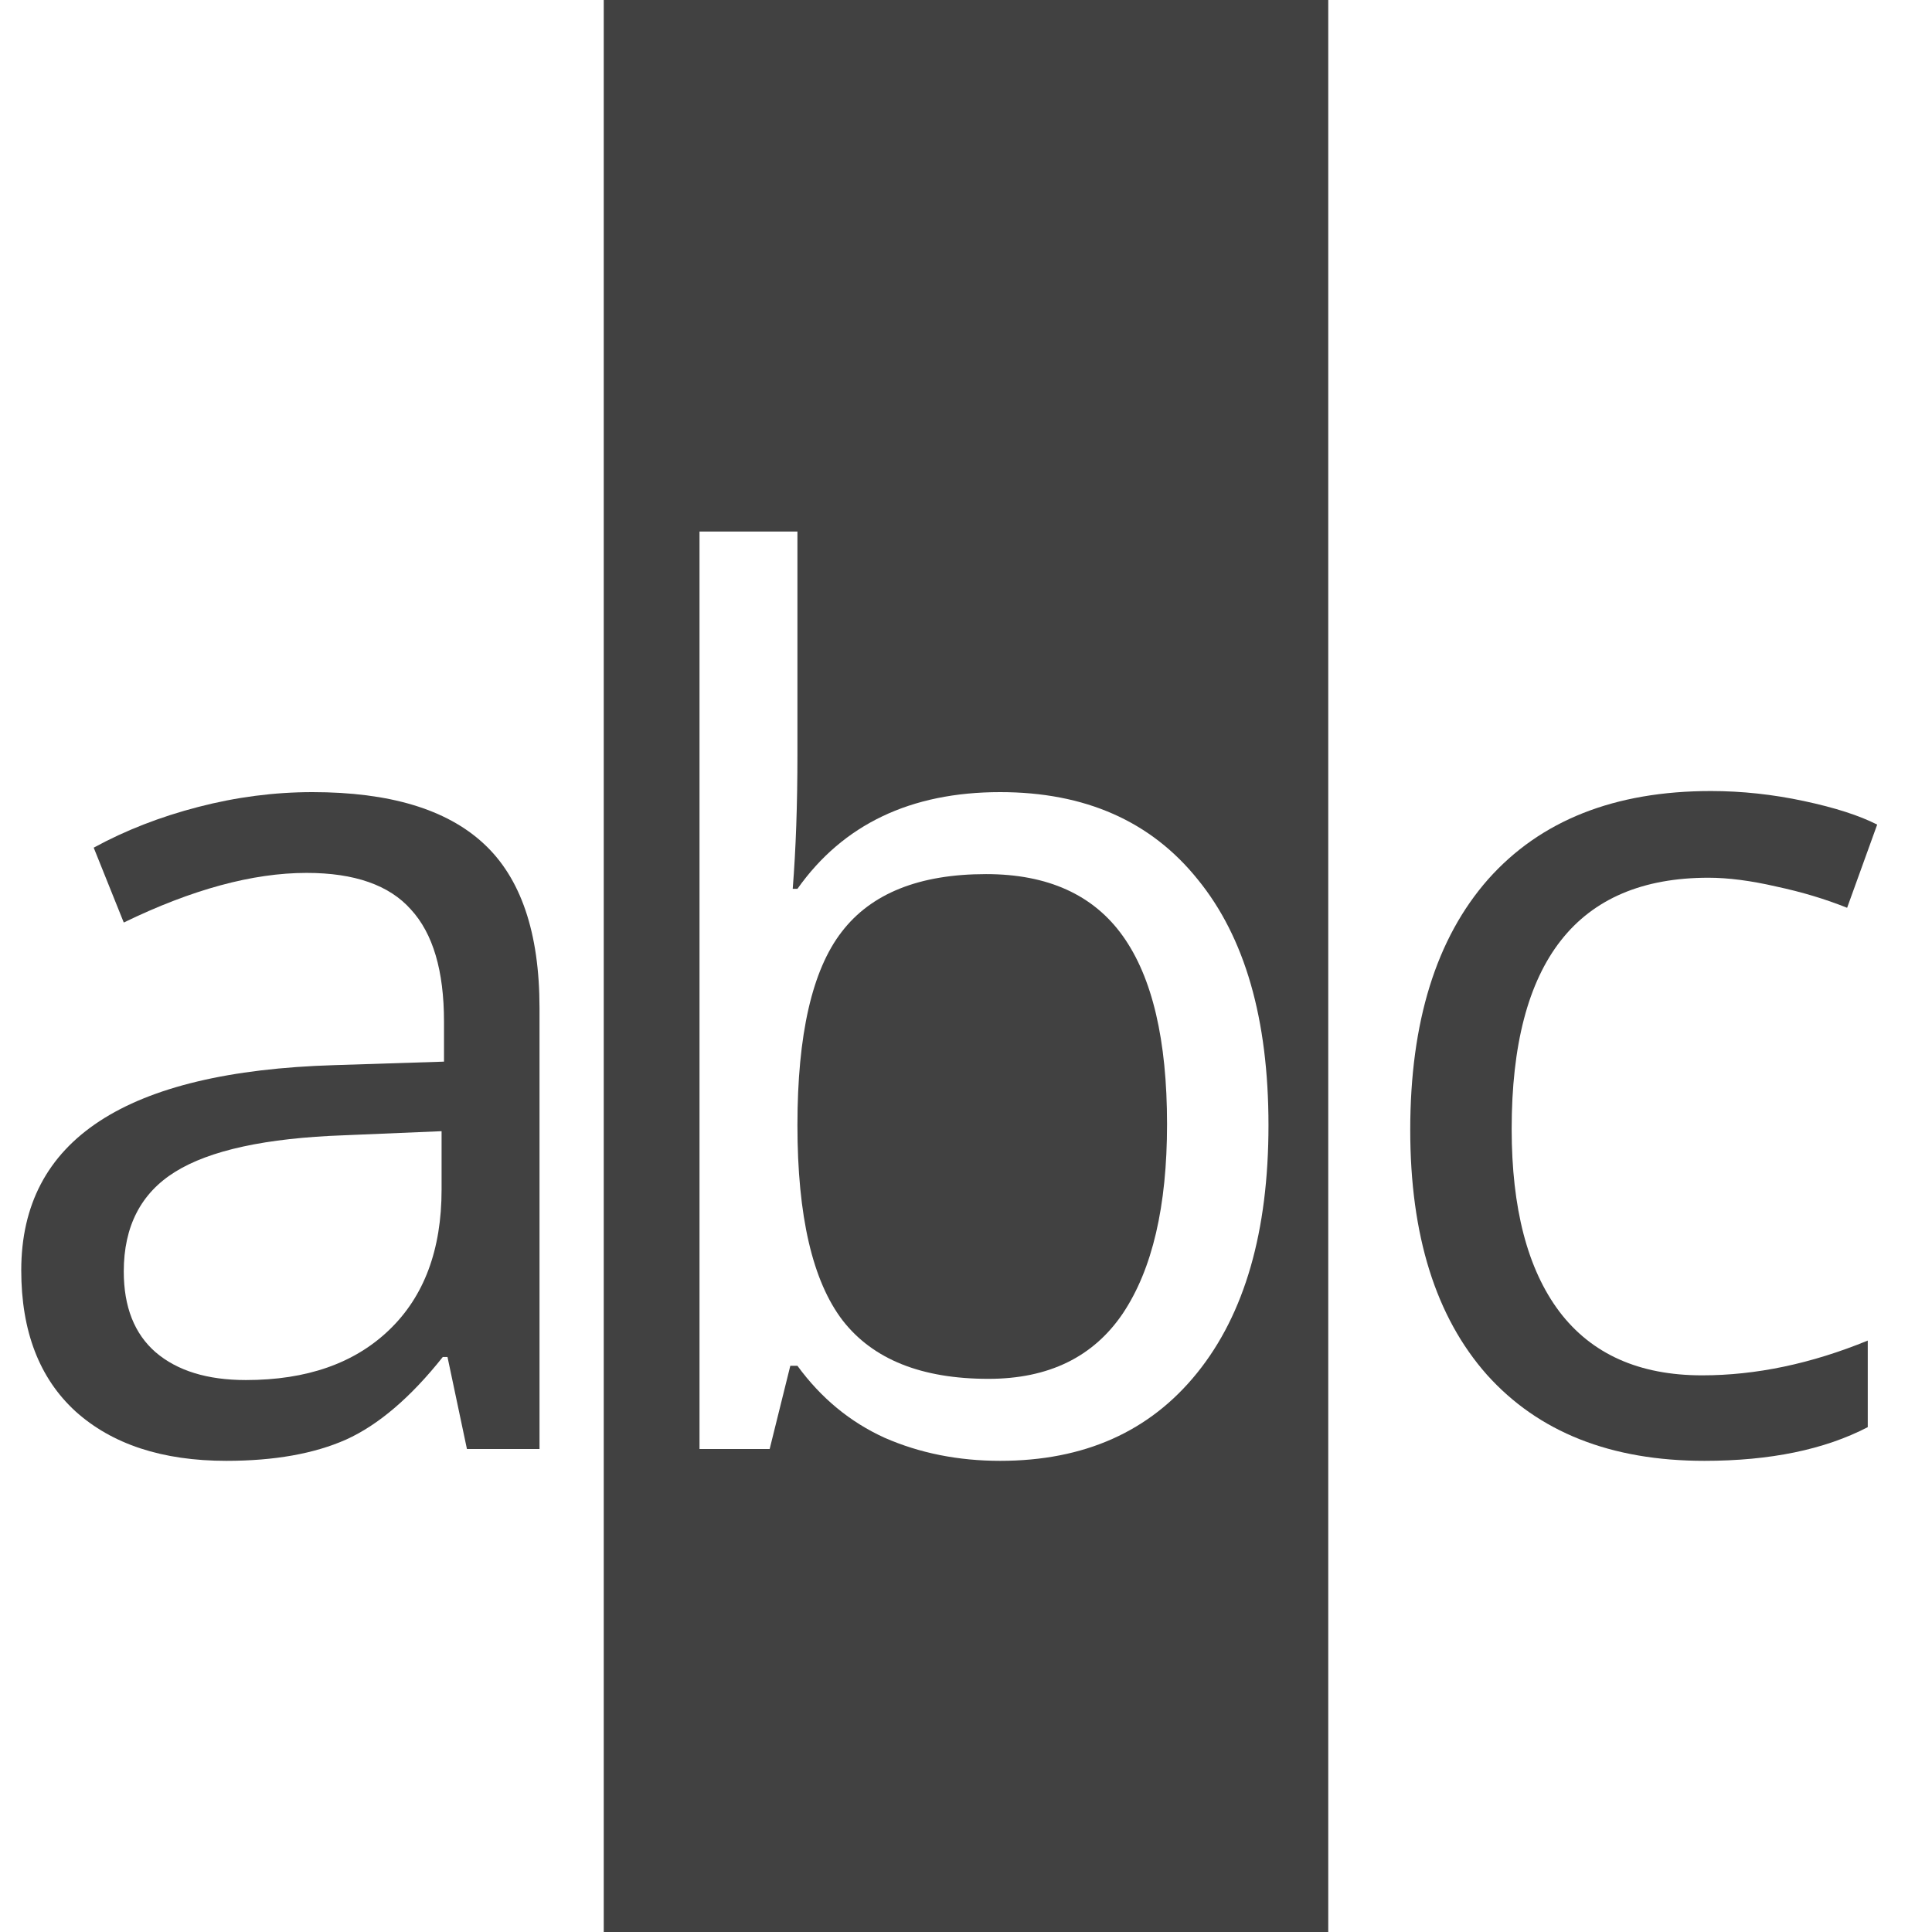
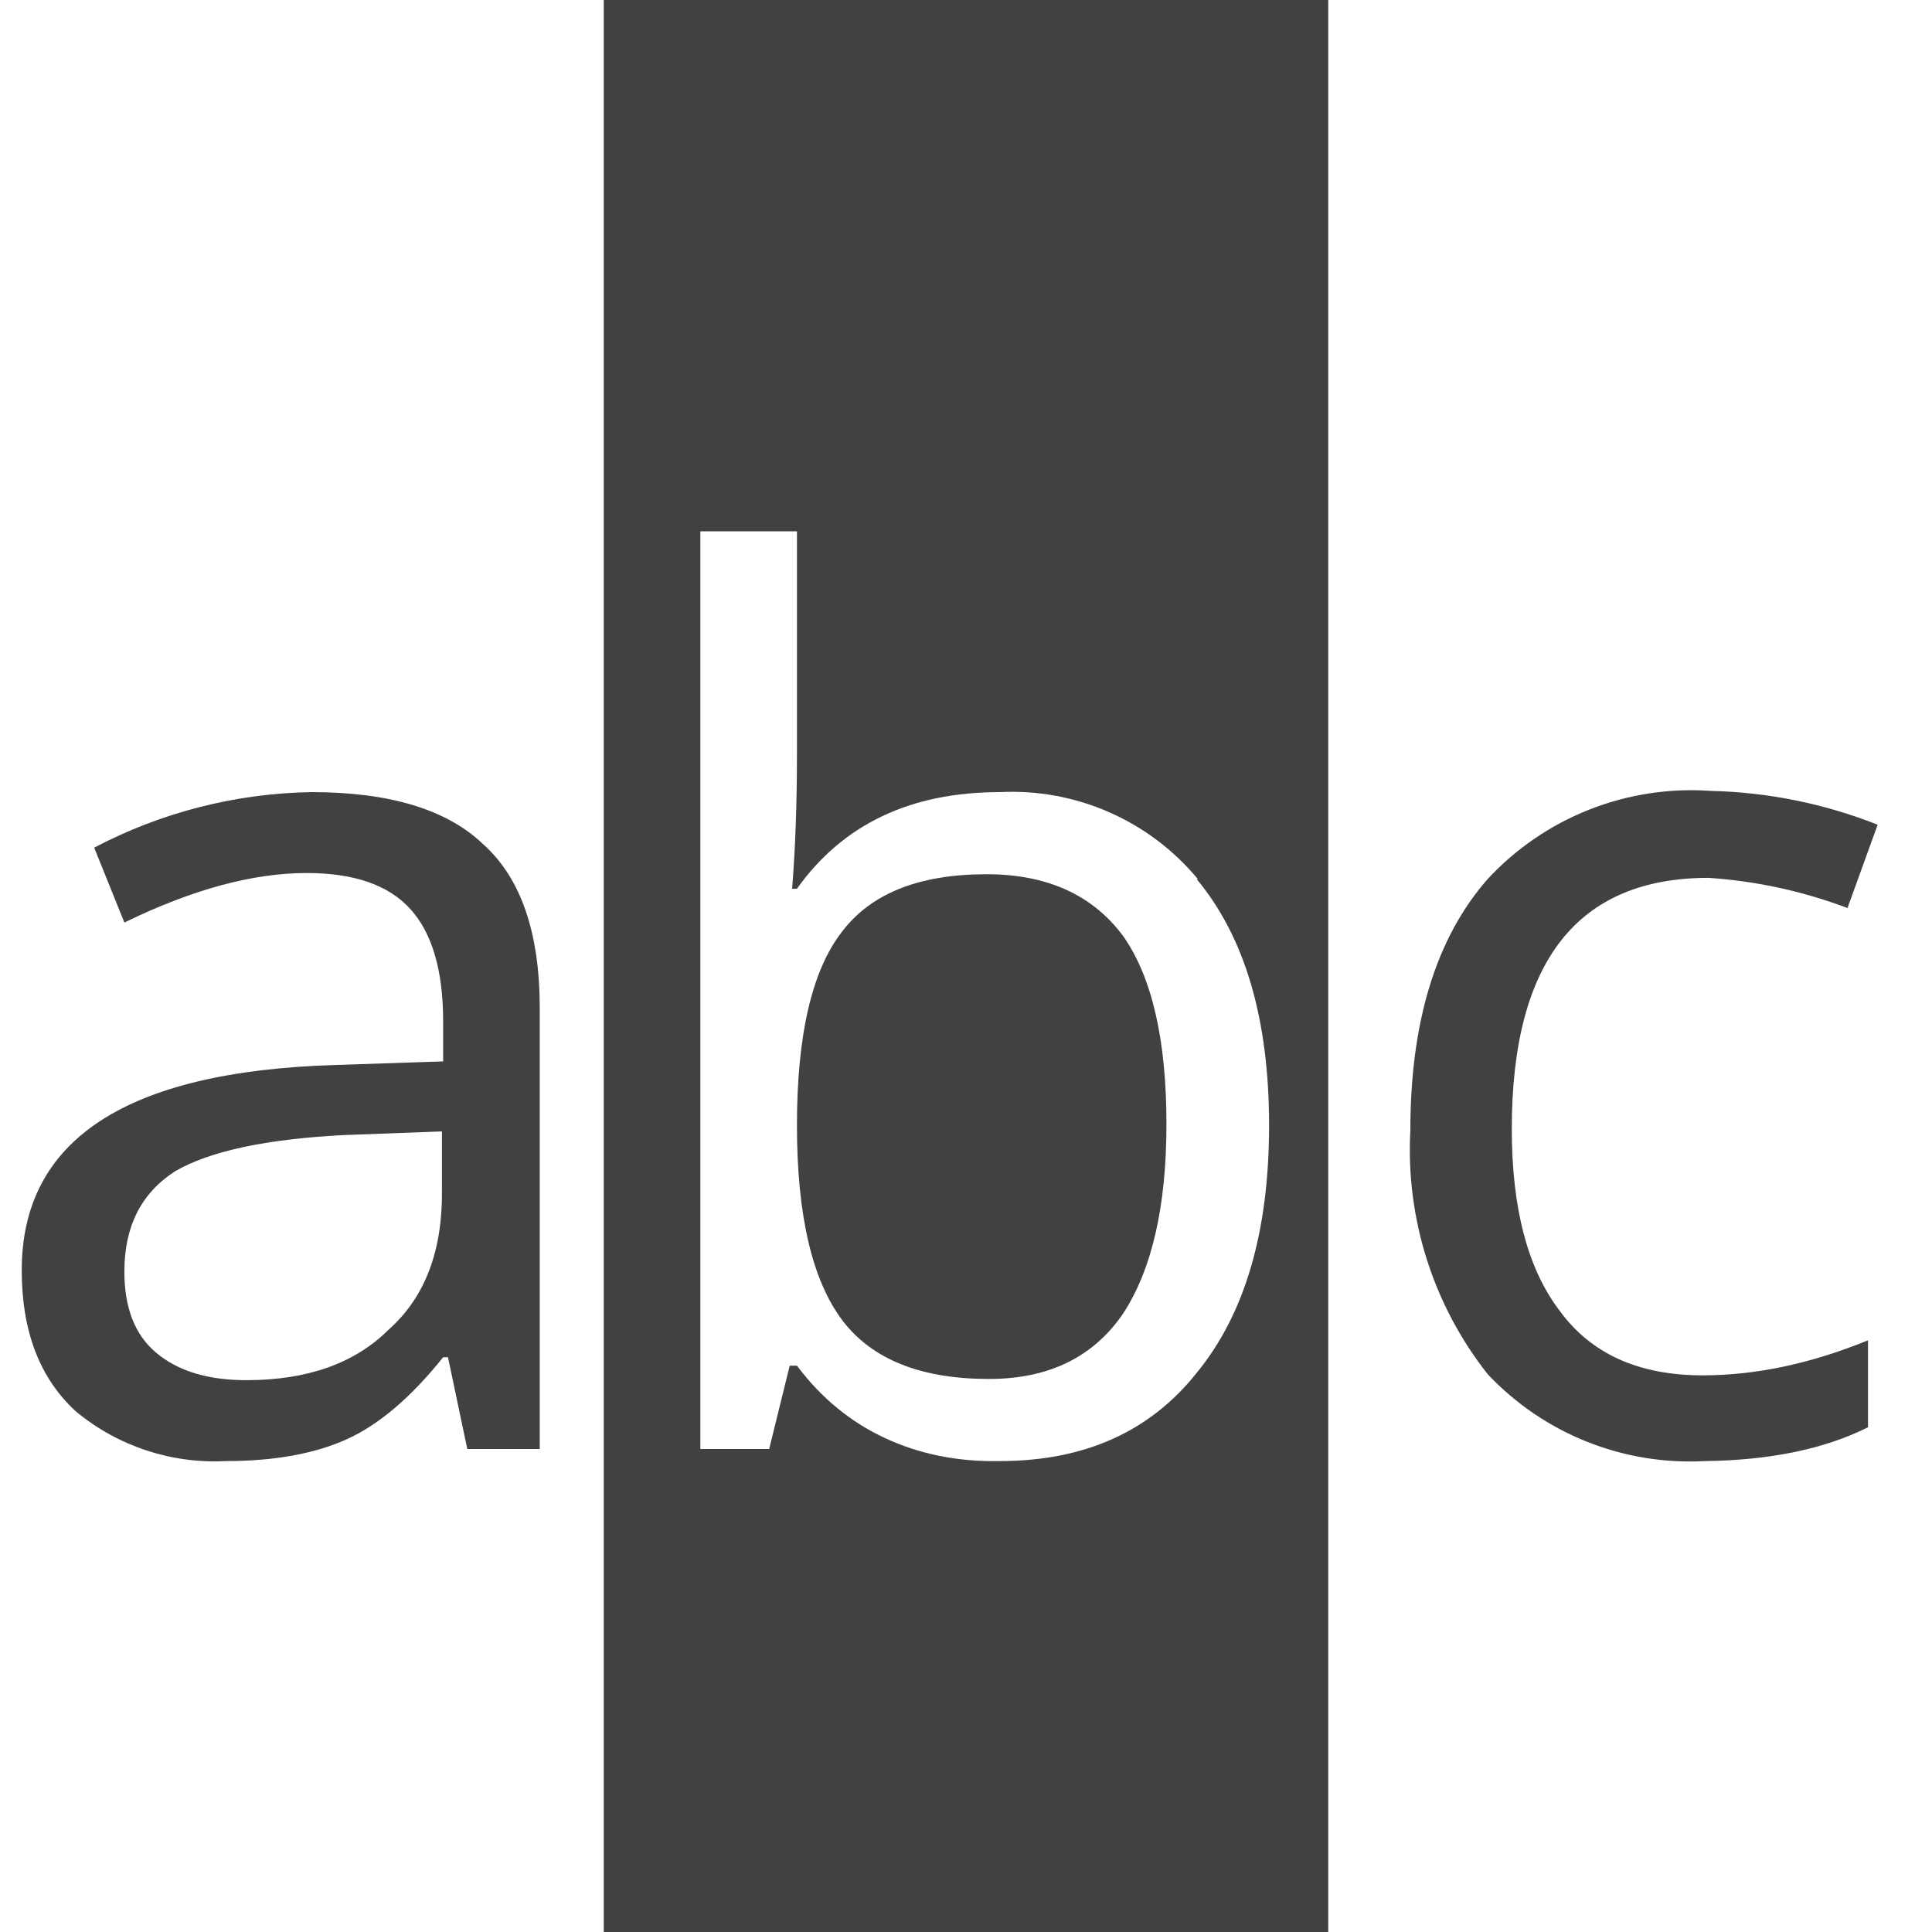
<svg xmlns="http://www.w3.org/2000/svg" viewBox="8 8 16 16">
  <g fill="#414141">
-     <path d="M14.97 15.718C15.214 15.399 15.613 15.239 16.166 15.239C16.677 15.239 17.055 15.41 17.299 15.752C17.543 16.094 17.665 16.613 17.665 17.31C17.665 17.99 17.543 18.512 17.299 18.877C17.055 19.238 16.684 19.419 16.186 19.419C15.632 19.419 15.23 19.258 14.979 18.936C14.729 18.61 14.604 18.071 14.604 17.319C14.604 16.567 14.726 16.034 14.97 15.718Z" />
-     <path fill-rule="evenodd" clip-rule="evenodd" d="M19 8H13V24H19V8ZM17.919 15.283C17.532 14.801 16.986 14.56 16.283 14.56C15.541 14.56 14.981 14.828 14.604 15.361H14.565C14.591 15.033 14.604 14.662 14.604 14.248V12.402H13.793V20H14.374L14.545 19.311H14.604C14.799 19.578 15.04 19.777 15.326 19.907C15.616 20.034 15.935 20.098 16.283 20.098C16.98 20.098 17.523 19.855 17.914 19.37C18.308 18.882 18.505 18.198 18.505 17.319C18.505 16.44 18.31 15.762 17.919 15.283Z" />
-     <path d="M11.867 20L11.706 19.238H11.667C11.4 19.574 11.133 19.801 10.866 19.922C10.602 20.039 10.272 20.098 9.875 20.098C9.344 20.098 8.928 19.961 8.625 19.688C8.326 19.414 8.176 19.025 8.176 18.52C8.176 17.44 9.04 16.873 10.769 16.821L11.677 16.792V16.46C11.677 16.04 11.586 15.731 11.403 15.532C11.224 15.33 10.936 15.229 10.539 15.229C10.093 15.229 9.589 15.366 9.025 15.64L8.776 15.02C9.04 14.876 9.328 14.764 9.641 14.683C9.956 14.601 10.272 14.56 10.588 14.56C11.226 14.56 11.698 14.702 12.004 14.985C12.313 15.269 12.468 15.723 12.468 16.348V20H11.867ZM10.036 19.429C10.541 19.429 10.936 19.29 11.223 19.014C11.512 18.737 11.657 18.35 11.657 17.852V17.368L10.847 17.402C10.202 17.425 9.737 17.526 9.45 17.705C9.167 17.881 9.025 18.156 9.025 18.53C9.025 18.823 9.113 19.046 9.289 19.199C9.468 19.352 9.717 19.429 10.036 19.429Z" />
-     <path d="M22.115 20.098C21.34 20.098 20.74 19.86 20.314 19.385C19.89 18.906 19.679 18.231 19.679 17.358C19.679 16.463 19.894 15.771 20.323 15.283C20.756 14.795 21.371 14.551 22.169 14.551C22.426 14.551 22.683 14.579 22.94 14.634C23.198 14.689 23.399 14.754 23.546 14.829L23.297 15.518C23.118 15.446 22.922 15.387 22.711 15.342C22.499 15.293 22.312 15.269 22.149 15.269C21.062 15.269 20.519 15.962 20.519 17.349C20.519 18.006 20.65 18.511 20.914 18.862C21.181 19.214 21.575 19.39 22.096 19.39C22.542 19.39 22.999 19.294 23.468 19.102V19.819C23.11 20.005 22.659 20.098 22.115 20.098Z" />
+     <path d="M14.97 15.72q.36-.48 1.2-.48.75 0 1.13.51.36.51.36 1.56 0 1.02-.36 1.57-.37.54-1.11.54-.84 0-1.21-.48-.38-.5-.38-1.62t.37-1.6" />
+     <path fill-rule="evenodd" d="M19 8h-6v16h6zm-1.08 7.28a2 2 0 0 0-1.64-.72q-1.11 0-1.68.8h-.04q.04-.5.04-1.11V12.4h-.8V20h.57l.17-.69h.06q.3.4.73.6t.95.19q1.05 0 1.63-.73.6-.73.6-2.05t-.6-2.04" clip-rule="evenodd" />
+     <path d="m11.87 20-.16-.76h-.04q-.4.5-.8.68t-1 .18a1.8 1.8 0 0 1-1.24-.41q-.45-.41-.45-1.17 0-1.62 2.59-1.7l.9-.03v-.33q0-.63-.27-.93t-.86-.3q-.67 0-1.51.41l-.25-.62a4 4 0 0 1 1.8-.46q.97 0 1.42.43.47.42.47 1.36V20zm-1.83-.57q.76 0 1.18-.42.45-.4.44-1.16v-.48l-.81.03q-.97.05-1.4.3-.42.27-.42.83 0 .45.26.67.27.23.75.23m12.08.67a2.3 2.3 0 0 1-1.8-.72 3 3 0 0 1-.64-2.02q0-1.35.64-2.08a2.3 2.3 0 0 1 1.85-.73 4 4 0 0 1 1.38.28l-.25.69a4 4 0 0 0-1.15-.25q-1.63 0-1.63 2.08 0 .99.4 1.51.39.53 1.18.53.66 0 1.37-.29v.72q-.54.27-1.35.28" />
  </g>
</svg>
